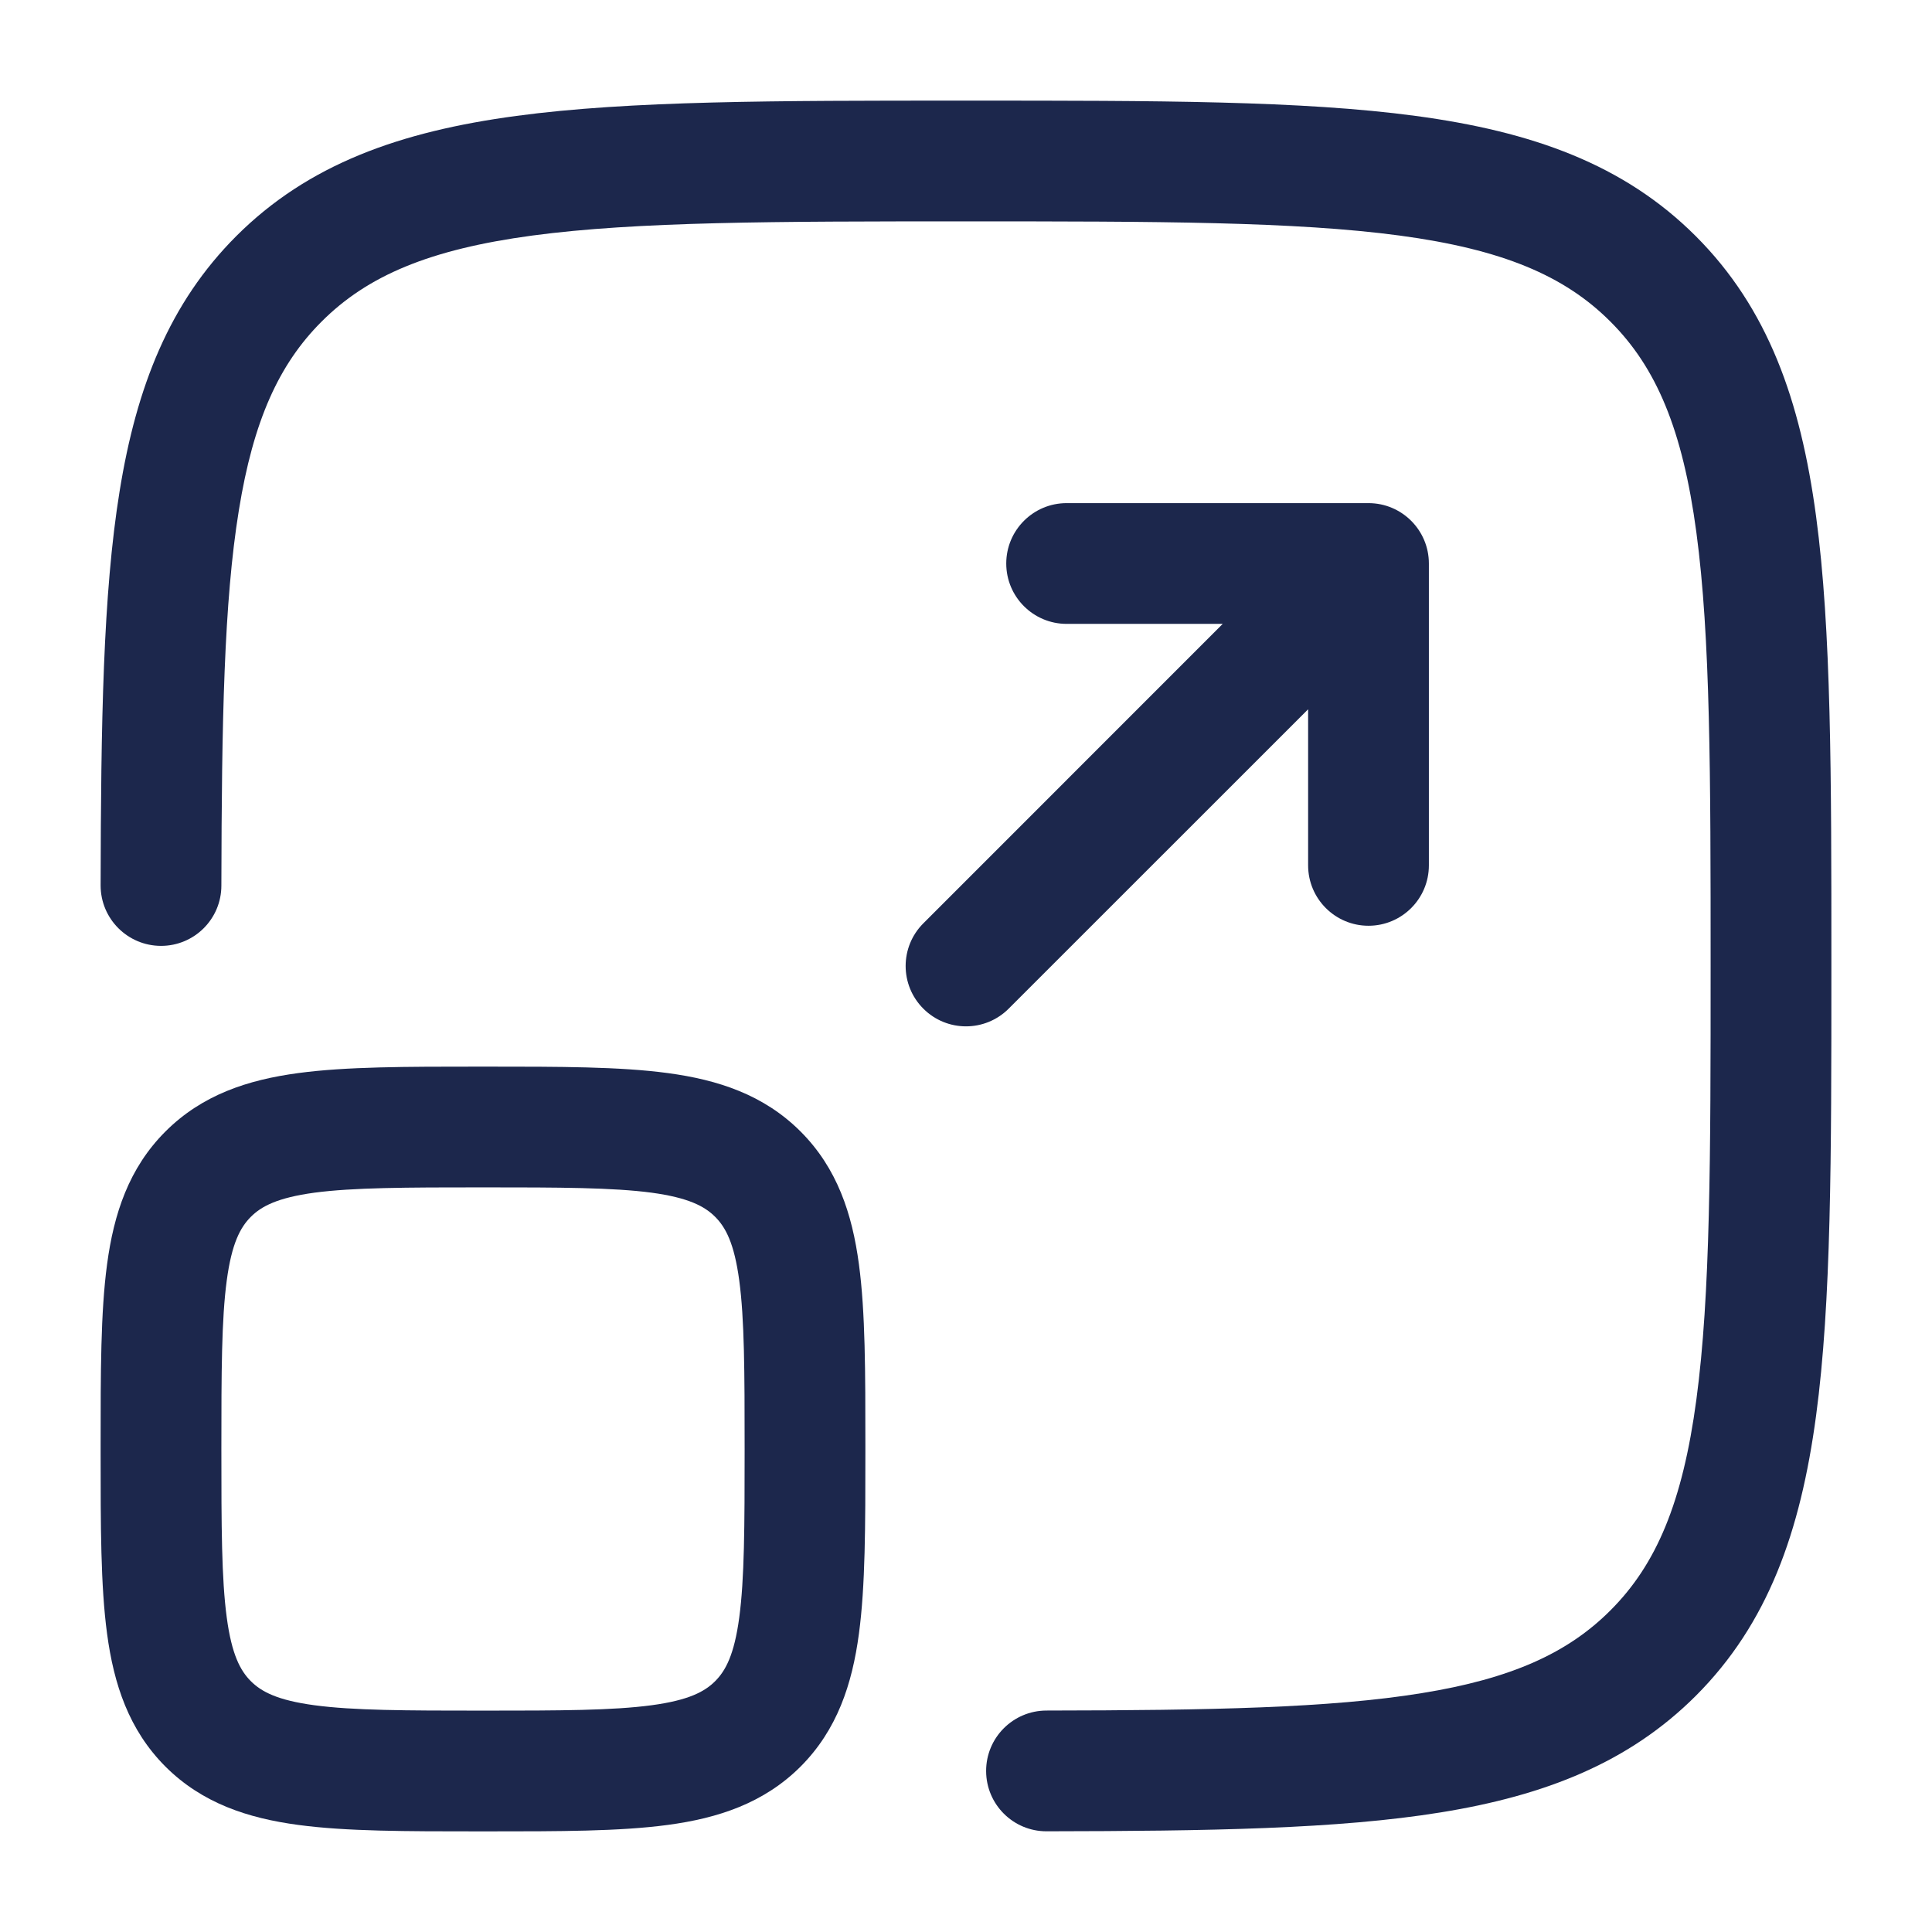
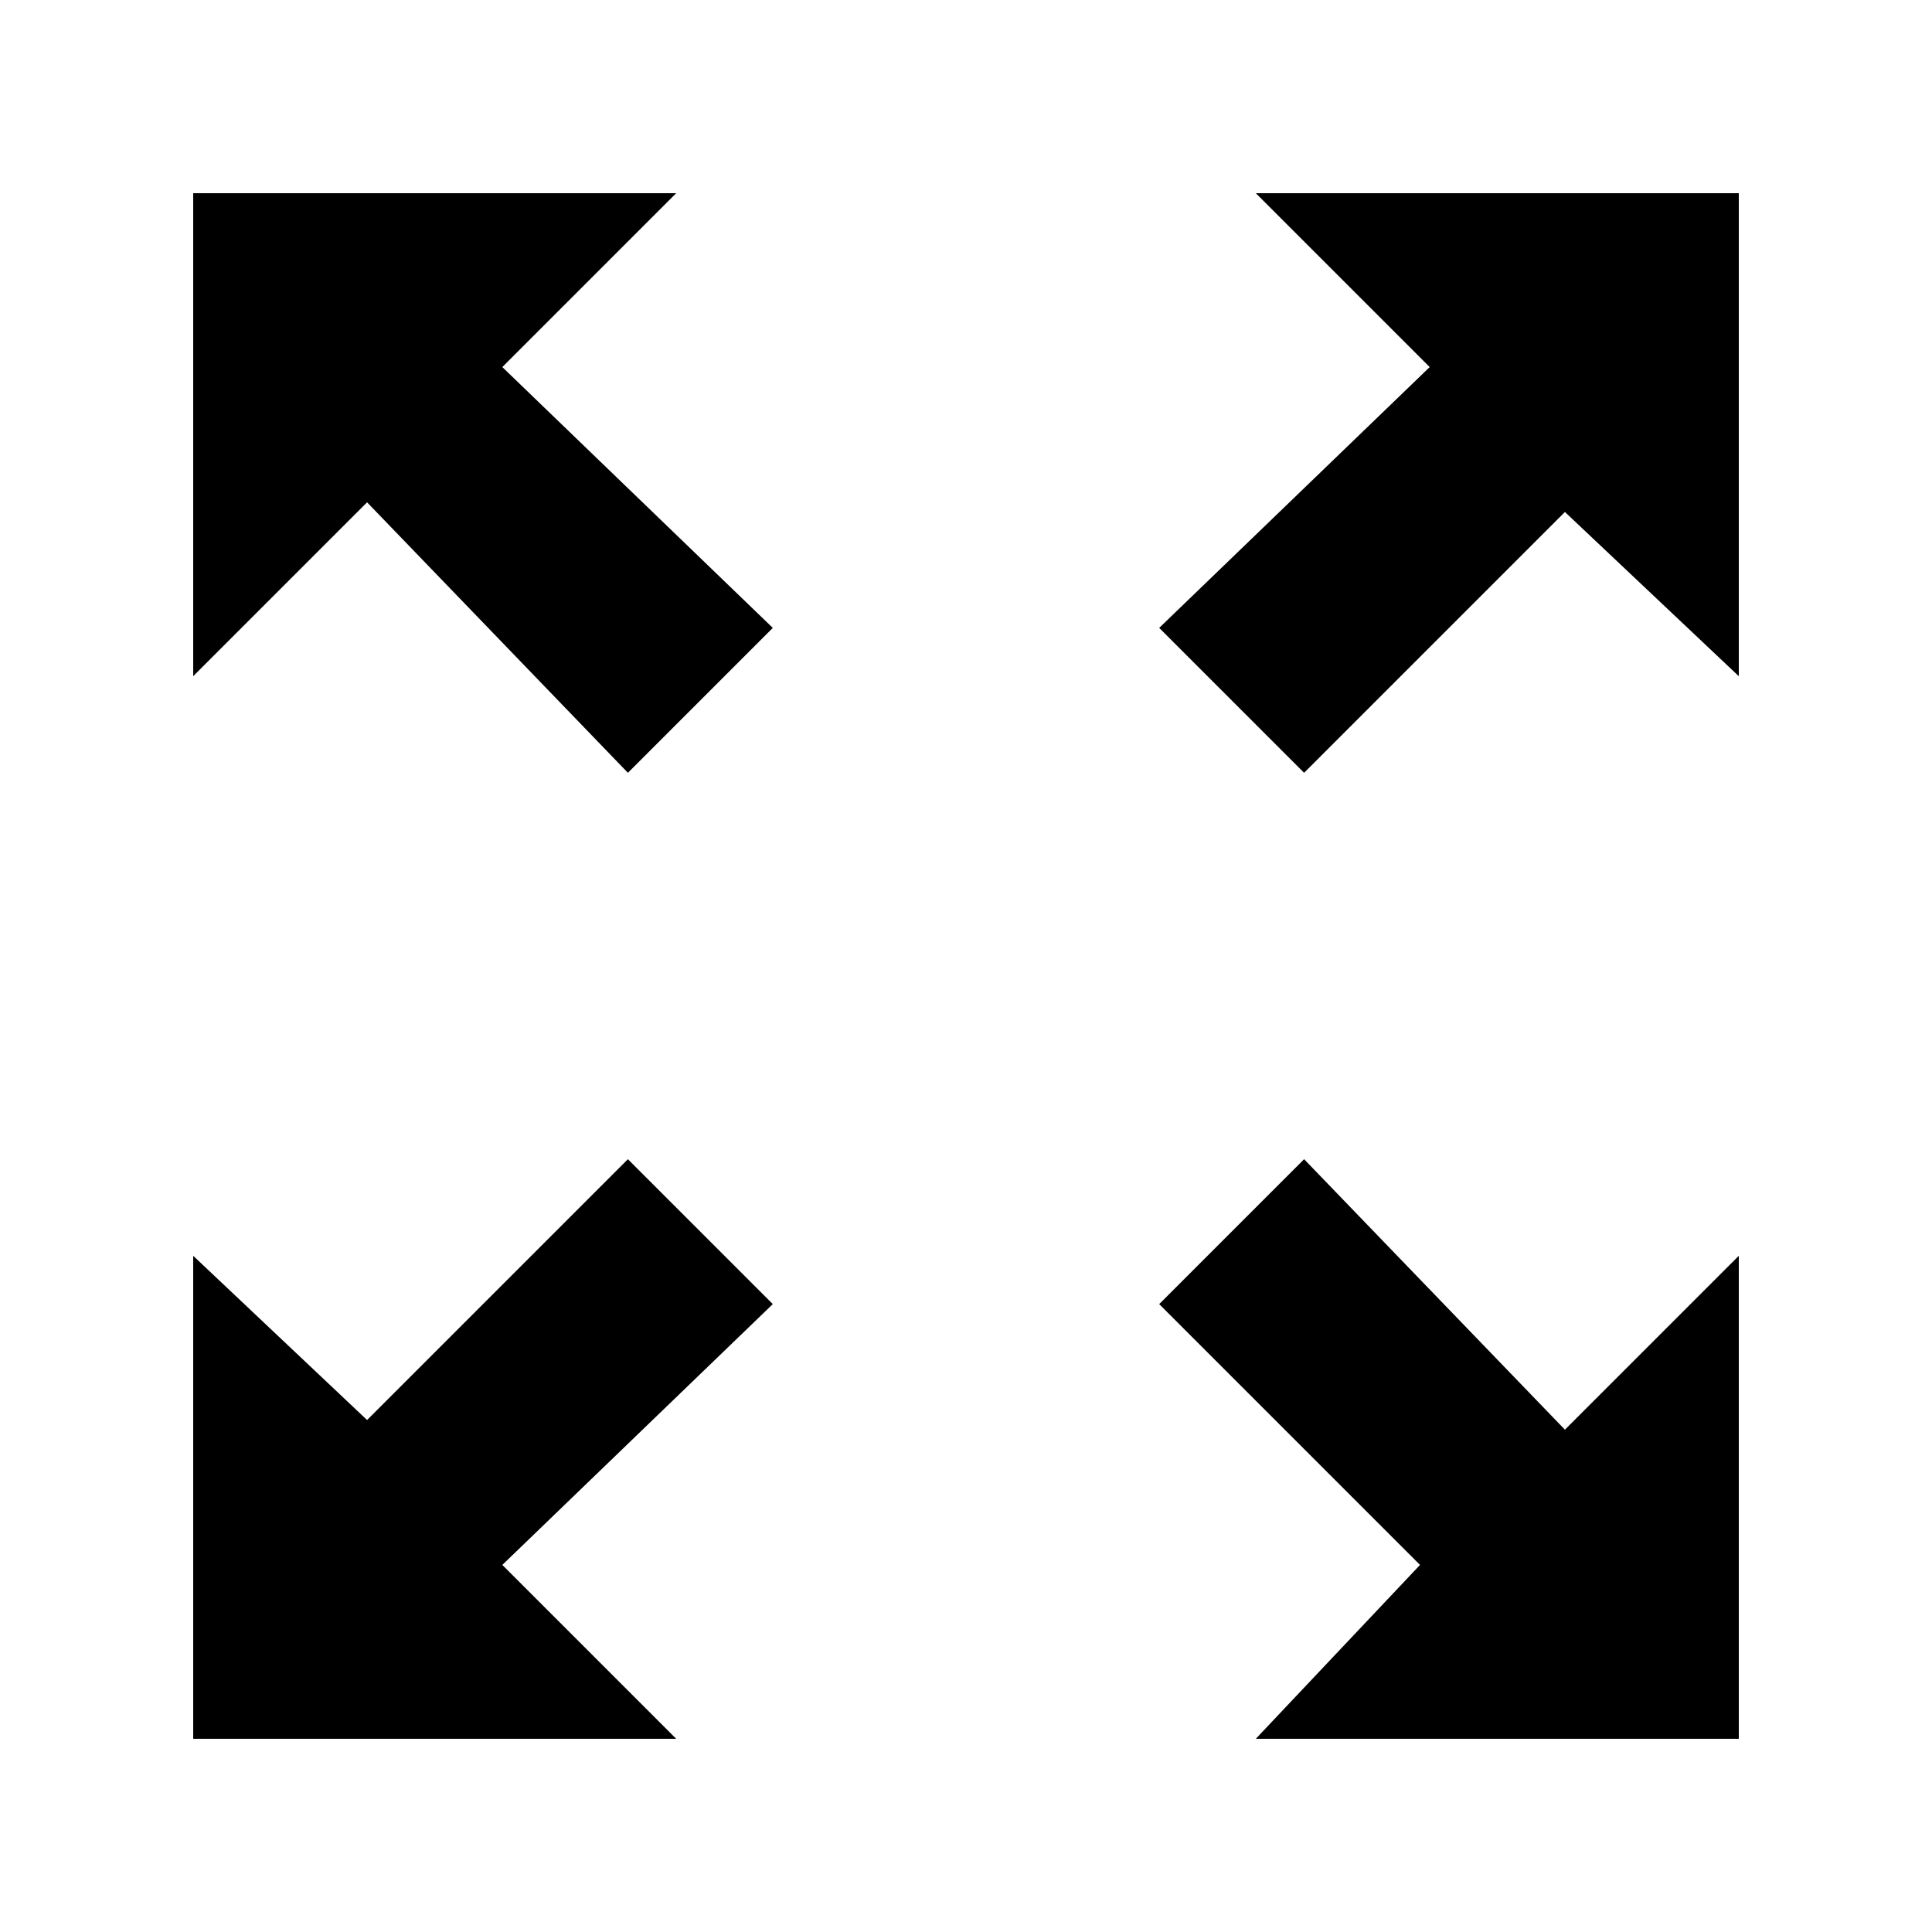
- <svg xmlns="http://www.w3.org/2000/svg" width="800px" height="800px" viewBox="0 0 24 24" fill="none">
-   <path d="M11.943 1.25H12.057C14.366 1.25 16.175 1.25 17.586 1.44C19.031 1.634 20.171 2.039 21.066 2.934C21.961 3.829 22.366 4.969 22.56 6.414C22.75 7.825 22.75 9.634 22.75 11.943V12.057C22.75 14.366 22.75 16.175 22.56 17.586C22.366 19.031 21.961 20.171 21.066 21.066C20.237 21.894 19.198 22.304 17.899 22.514C16.622 22.721 15.016 22.746 13.001 22.749C12.587 22.75 12.251 22.415 12.25 22.001C12.249 21.587 12.584 21.25 12.999 21.249C15.039 21.246 16.522 21.218 17.66 21.033C18.776 20.853 19.477 20.534 20.005 20.005C20.575 19.436 20.902 18.665 21.073 17.386C21.248 16.086 21.25 14.378 21.25 12C21.25 9.622 21.248 7.914 21.073 6.614C20.902 5.335 20.575 4.564 20.005 3.995C19.436 3.425 18.665 3.098 17.386 2.926C16.086 2.752 14.378 2.75 12 2.75C9.622 2.75 7.913 2.752 6.613 2.926C5.335 3.098 4.564 3.425 3.995 3.995C3.466 4.523 3.147 5.224 2.967 6.34C2.782 7.478 2.754 8.961 2.75 11.001C2.75 11.416 2.413 11.751 1.999 11.75C1.585 11.749 1.25 11.413 1.25 10.999C1.254 8.983 1.279 7.377 1.486 6.101C1.696 4.802 2.106 3.763 2.934 2.934C3.829 2.039 4.969 1.634 6.414 1.44C7.825 1.25 9.634 1.25 11.943 1.25Z" fill="#1C274C" />
-   <path d="M12.5 7C12.5 6.586 12.836 6.25 13.25 6.25H17C17.414 6.25 17.75 6.586 17.75 7V10.75C17.75 11.164 17.414 11.5 17 11.5C16.586 11.5 16.25 11.164 16.25 10.75V8.811L12.53 12.53C12.237 12.823 11.763 12.823 11.47 12.53C11.177 12.237 11.177 11.763 11.47 11.47L15.189 7.75H13.25C12.836 7.75 12.5 7.414 12.5 7Z" fill="#1C274C" />
-   <path fill-rule="evenodd" clip-rule="evenodd" d="M5.948 13.25C5.05 13.25 4.3 13.25 3.706 13.33C3.078 13.414 2.511 13.6 2.055 14.056C1.6 14.511 1.414 15.078 1.33 15.706C1.25 16.3 1.25 17.049 1.25 17.948V18.052C1.25 18.951 1.25 19.7 1.33 20.294C1.414 20.922 1.6 21.489 2.055 21.945C2.511 22.4 3.078 22.586 3.706 22.67C4.3 22.75 5.05 22.75 5.948 22.75H6.052C6.95 22.75 7.7 22.75 8.294 22.67C8.922 22.586 9.489 22.4 9.945 21.945C10.4 21.489 10.586 20.922 10.67 20.294C10.75 19.7 10.75 18.951 10.75 18.052V17.948C10.75 17.049 10.75 16.3 10.67 15.706C10.586 15.078 10.4 14.511 9.945 14.056C9.489 13.6 8.922 13.414 8.294 13.33C7.7 13.25 6.95 13.25 6.052 13.25H5.948ZM3.116 15.116C3.246 14.986 3.444 14.879 3.905 14.816C4.388 14.752 5.036 14.75 6 14.75C6.964 14.75 7.612 14.752 8.095 14.816C8.556 14.879 8.754 14.986 8.884 15.116C9.014 15.246 9.121 15.444 9.183 15.905C9.248 16.388 9.25 17.036 9.25 18C9.25 18.964 9.248 19.612 9.183 20.095C9.121 20.556 9.014 20.754 8.884 20.884C8.754 21.014 8.556 21.121 8.095 21.183C7.612 21.248 6.964 21.25 6 21.25C5.036 21.25 4.388 21.248 3.905 21.183C3.444 21.121 3.246 21.014 3.116 20.884C2.986 20.754 2.879 20.556 2.817 20.095C2.752 19.612 2.75 18.964 2.75 18C2.75 17.036 2.752 16.388 2.817 15.905C2.879 15.444 2.986 15.246 3.116 15.116Z" fill="#1C274C" />
+ <svg xmlns="http://www.w3.org/2000/svg" width="800px" height="800px" viewBox="0 0 20 20">
+   <rect x="0" fill="none" width="20" height="20" />
+   <g>
+     <path d="M7 2H2v5l1.8-1.8L6.5 8 8 6.5 5.2 3.8 7 2zm6 0l1.8 1.8L12 6.5 13.5 8l2.7-2.7L18 7V2h-5zm.5 10L12 13.5l2.7 2.7L13 18h5v-5l-1.8 1.8-2.7-2.8zm-7 0l-2.7 2.7L2 13v5h5l-1.8-1.8L8 13.5 6.5 12z" />
+   </g>
</svg>
